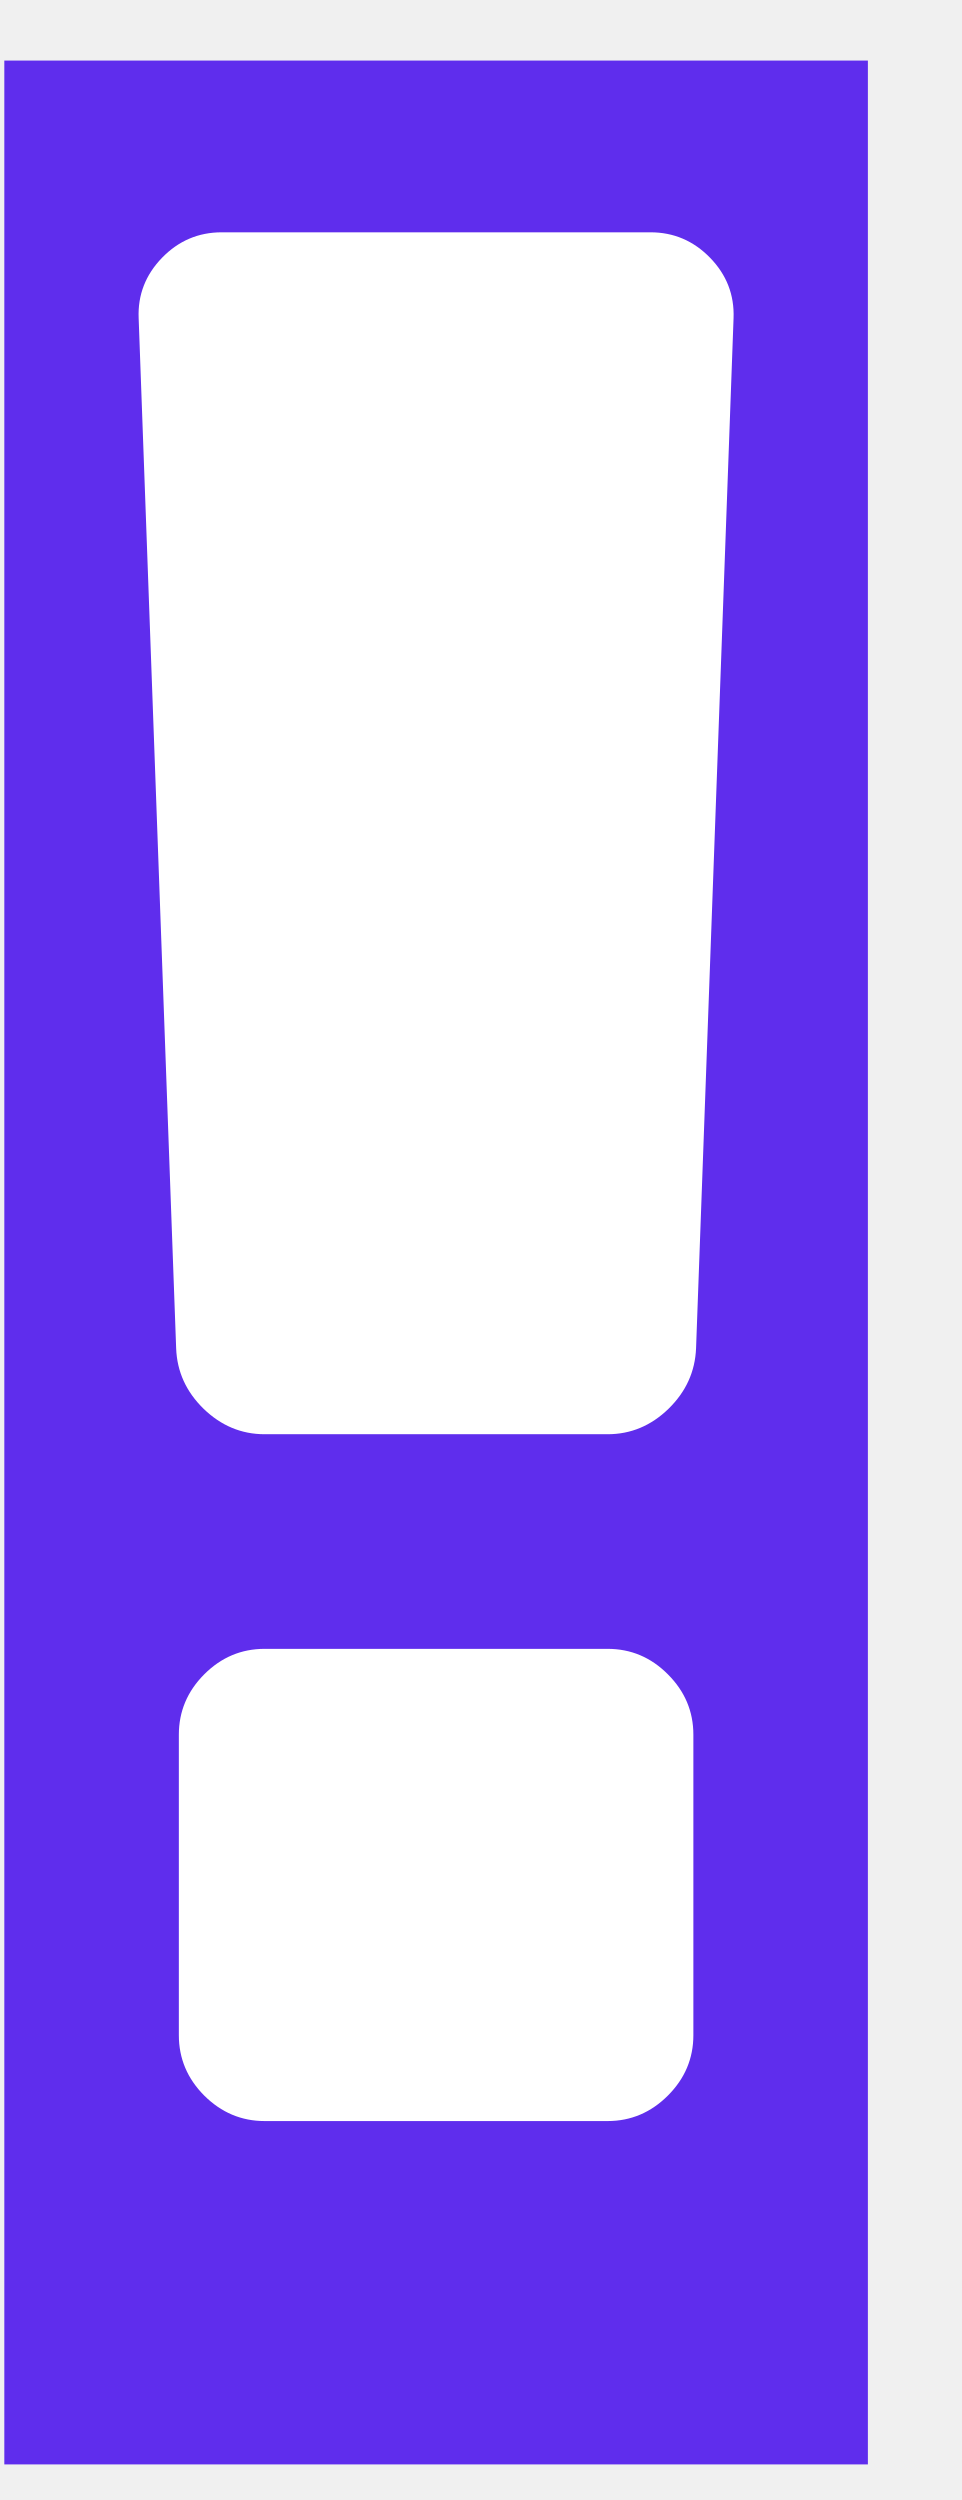
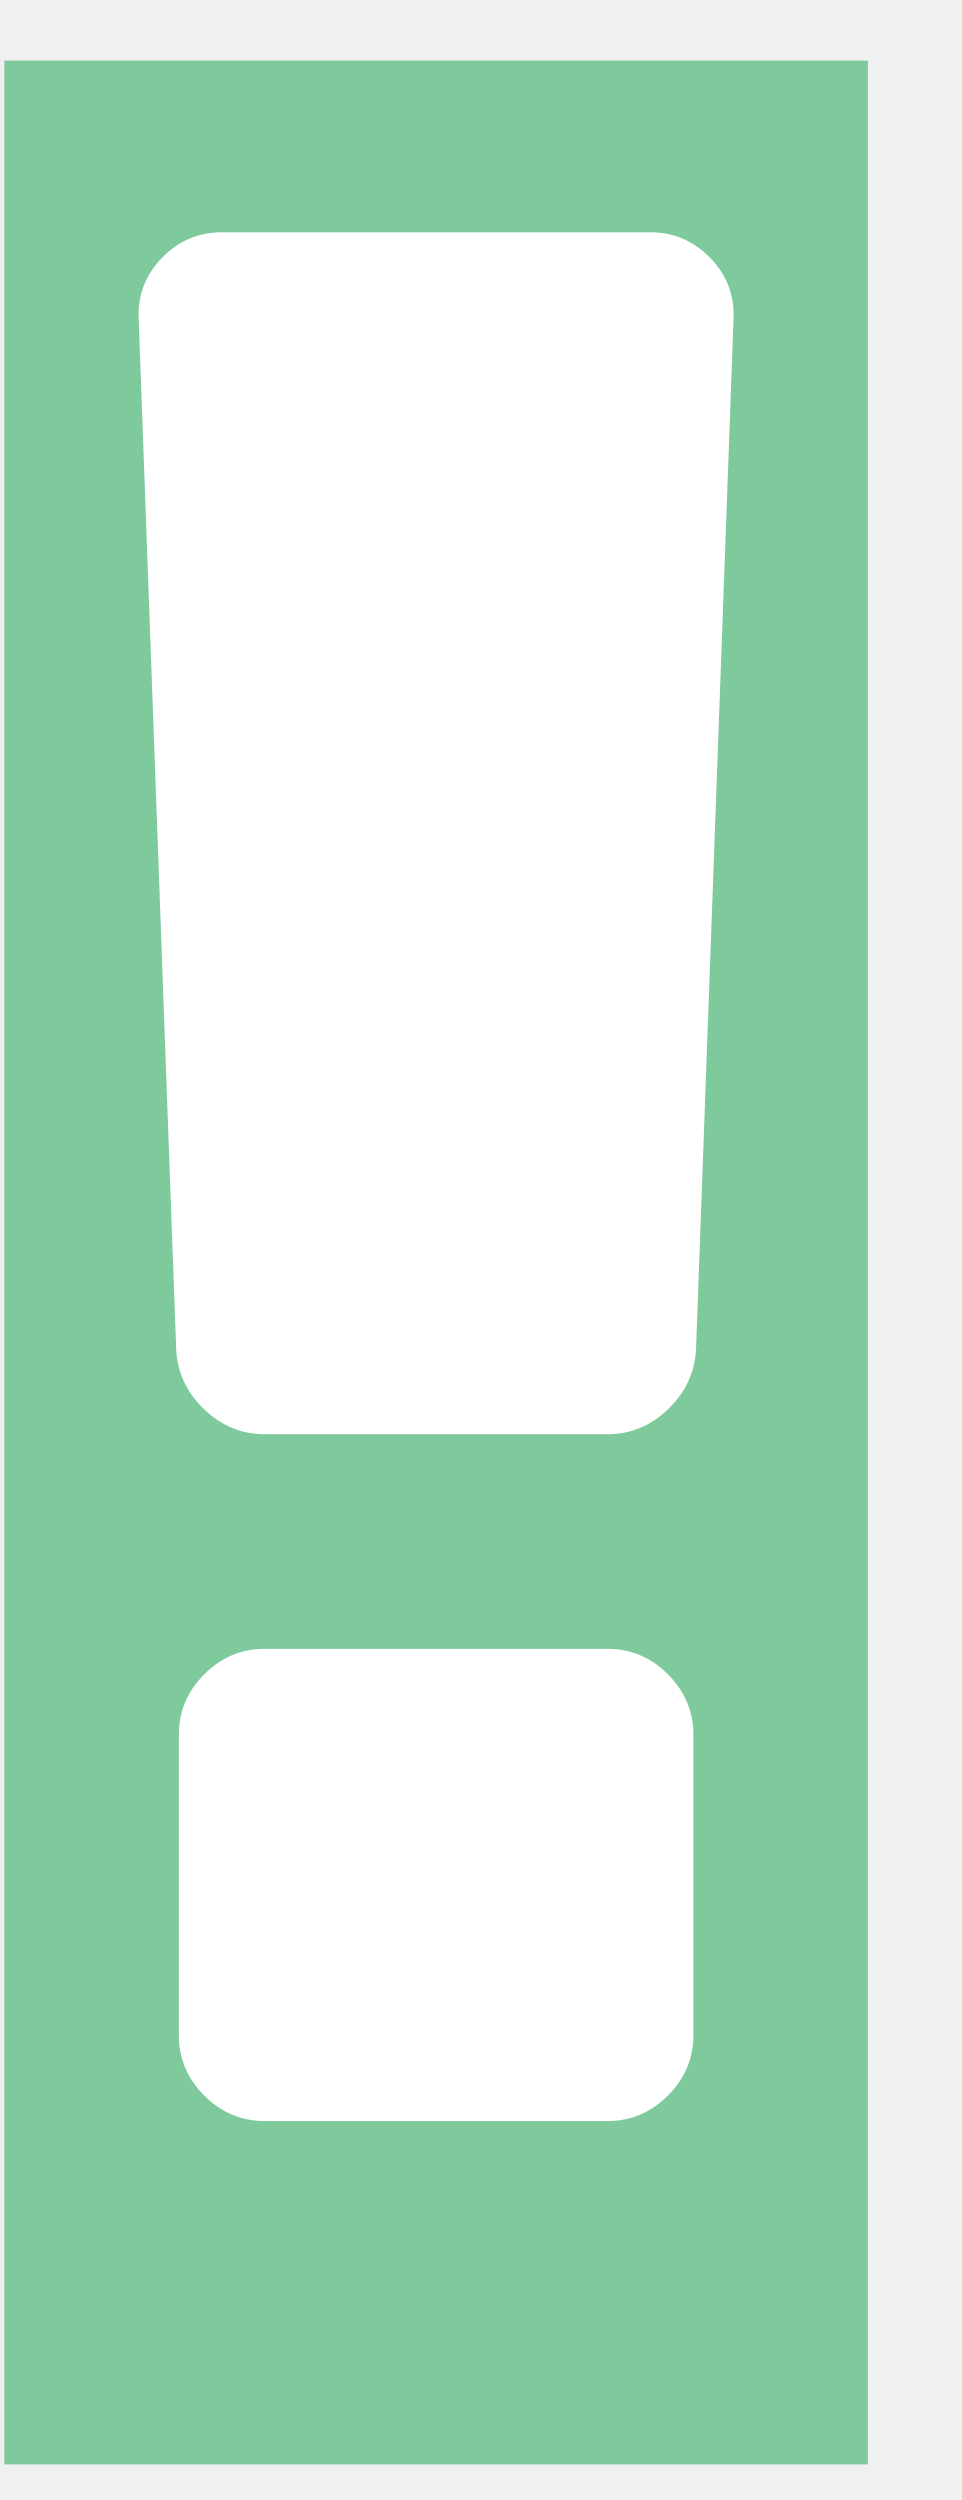
<svg xmlns="http://www.w3.org/2000/svg" width="10" height="26" viewBox="0 0 10 26" fill="none">
-   <rect width="8.981" height="25" transform="translate(0.0449219 0.629883)" fill="#5F2DED" />
+   <rect width="8.981" height="25" transform="translate(0.0449219 0.629883)" fill="#7ECA9D" />
  <path d="M7.211 18.041V21.166C7.211 21.408 7.123 21.617 6.946 21.794C6.77 21.97 6.561 22.059 6.319 22.059H2.752C2.51 22.059 2.301 21.97 2.124 21.794C1.948 21.617 1.86 21.408 1.86 21.166V18.041C1.86 17.799 1.948 17.59 2.124 17.413C2.301 17.236 2.51 17.148 2.752 17.148H6.319C6.561 17.148 6.77 17.236 6.946 17.413C7.123 17.59 7.211 17.799 7.211 18.041ZM7.629 3.309L7.239 14.023C7.229 14.265 7.134 14.474 6.953 14.651C6.772 14.827 6.561 14.916 6.319 14.916H2.752C2.51 14.916 2.299 14.827 2.117 14.651C1.936 14.474 1.841 14.265 1.832 14.023L1.442 3.309C1.432 3.067 1.514 2.858 1.685 2.681C1.857 2.504 2.064 2.416 2.306 2.416H6.765C7.006 2.416 7.213 2.504 7.385 2.681C7.557 2.858 7.638 3.067 7.629 3.309Z" fill="white" />
</svg>
